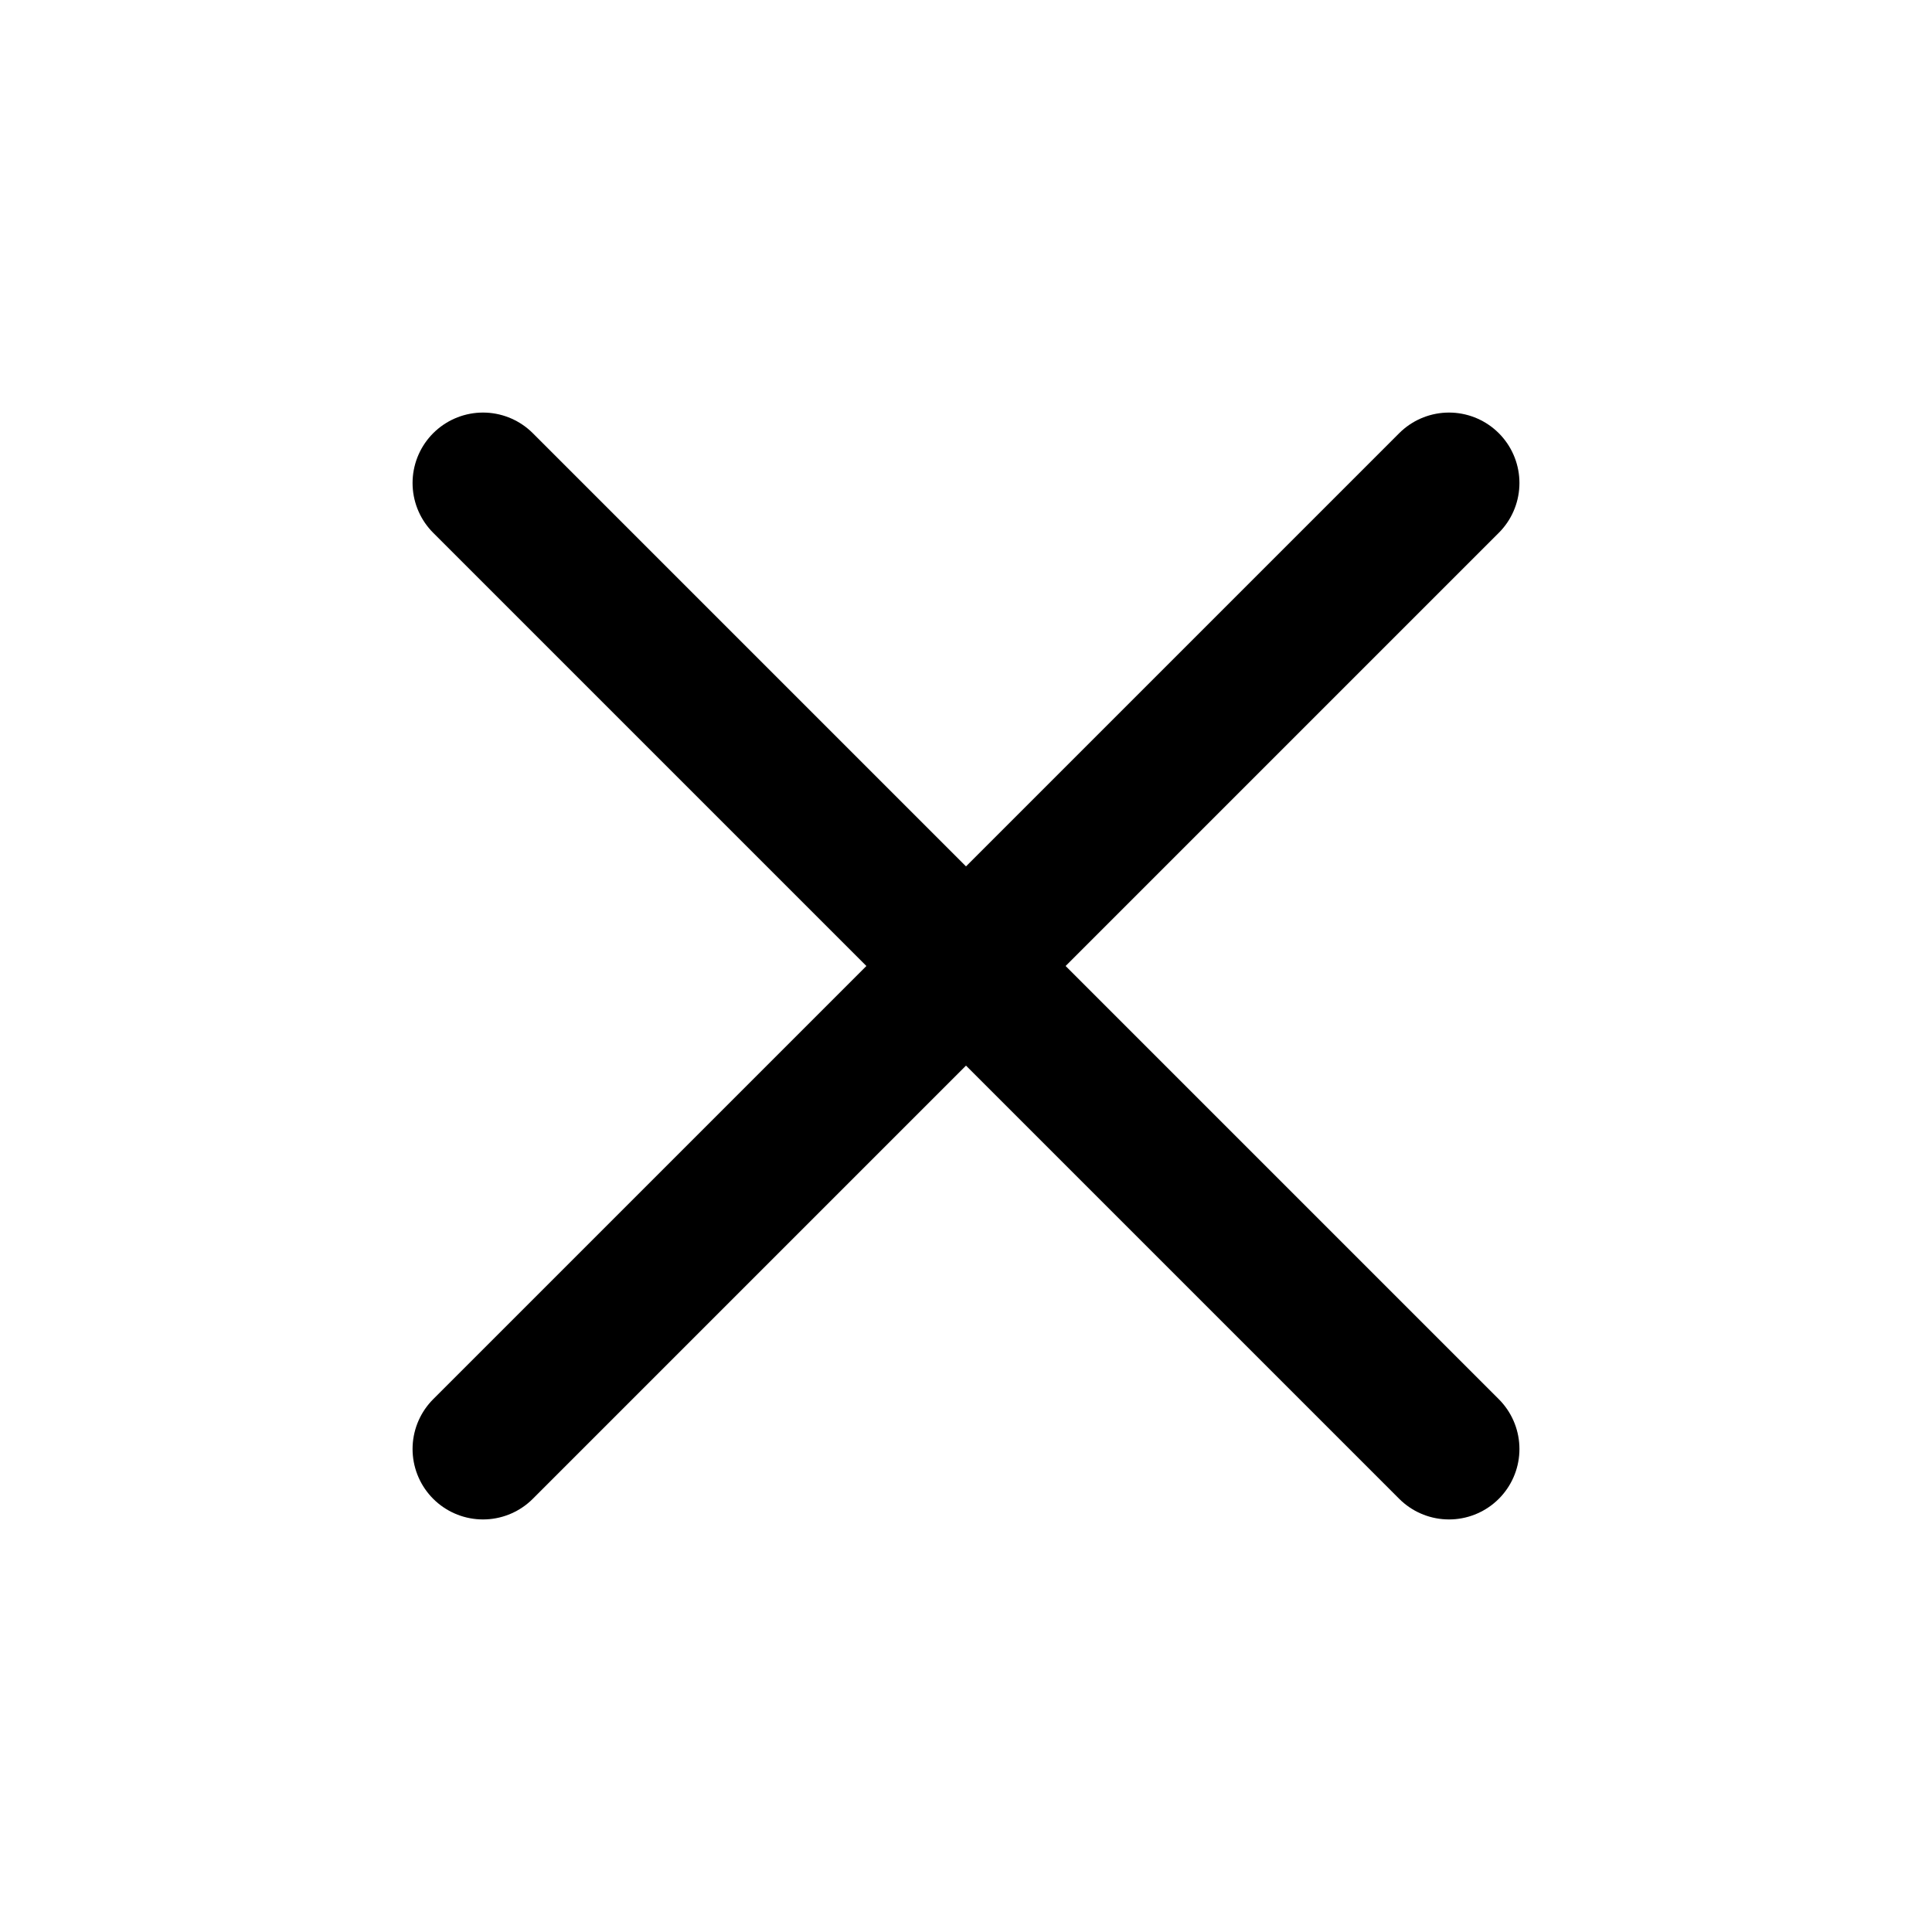
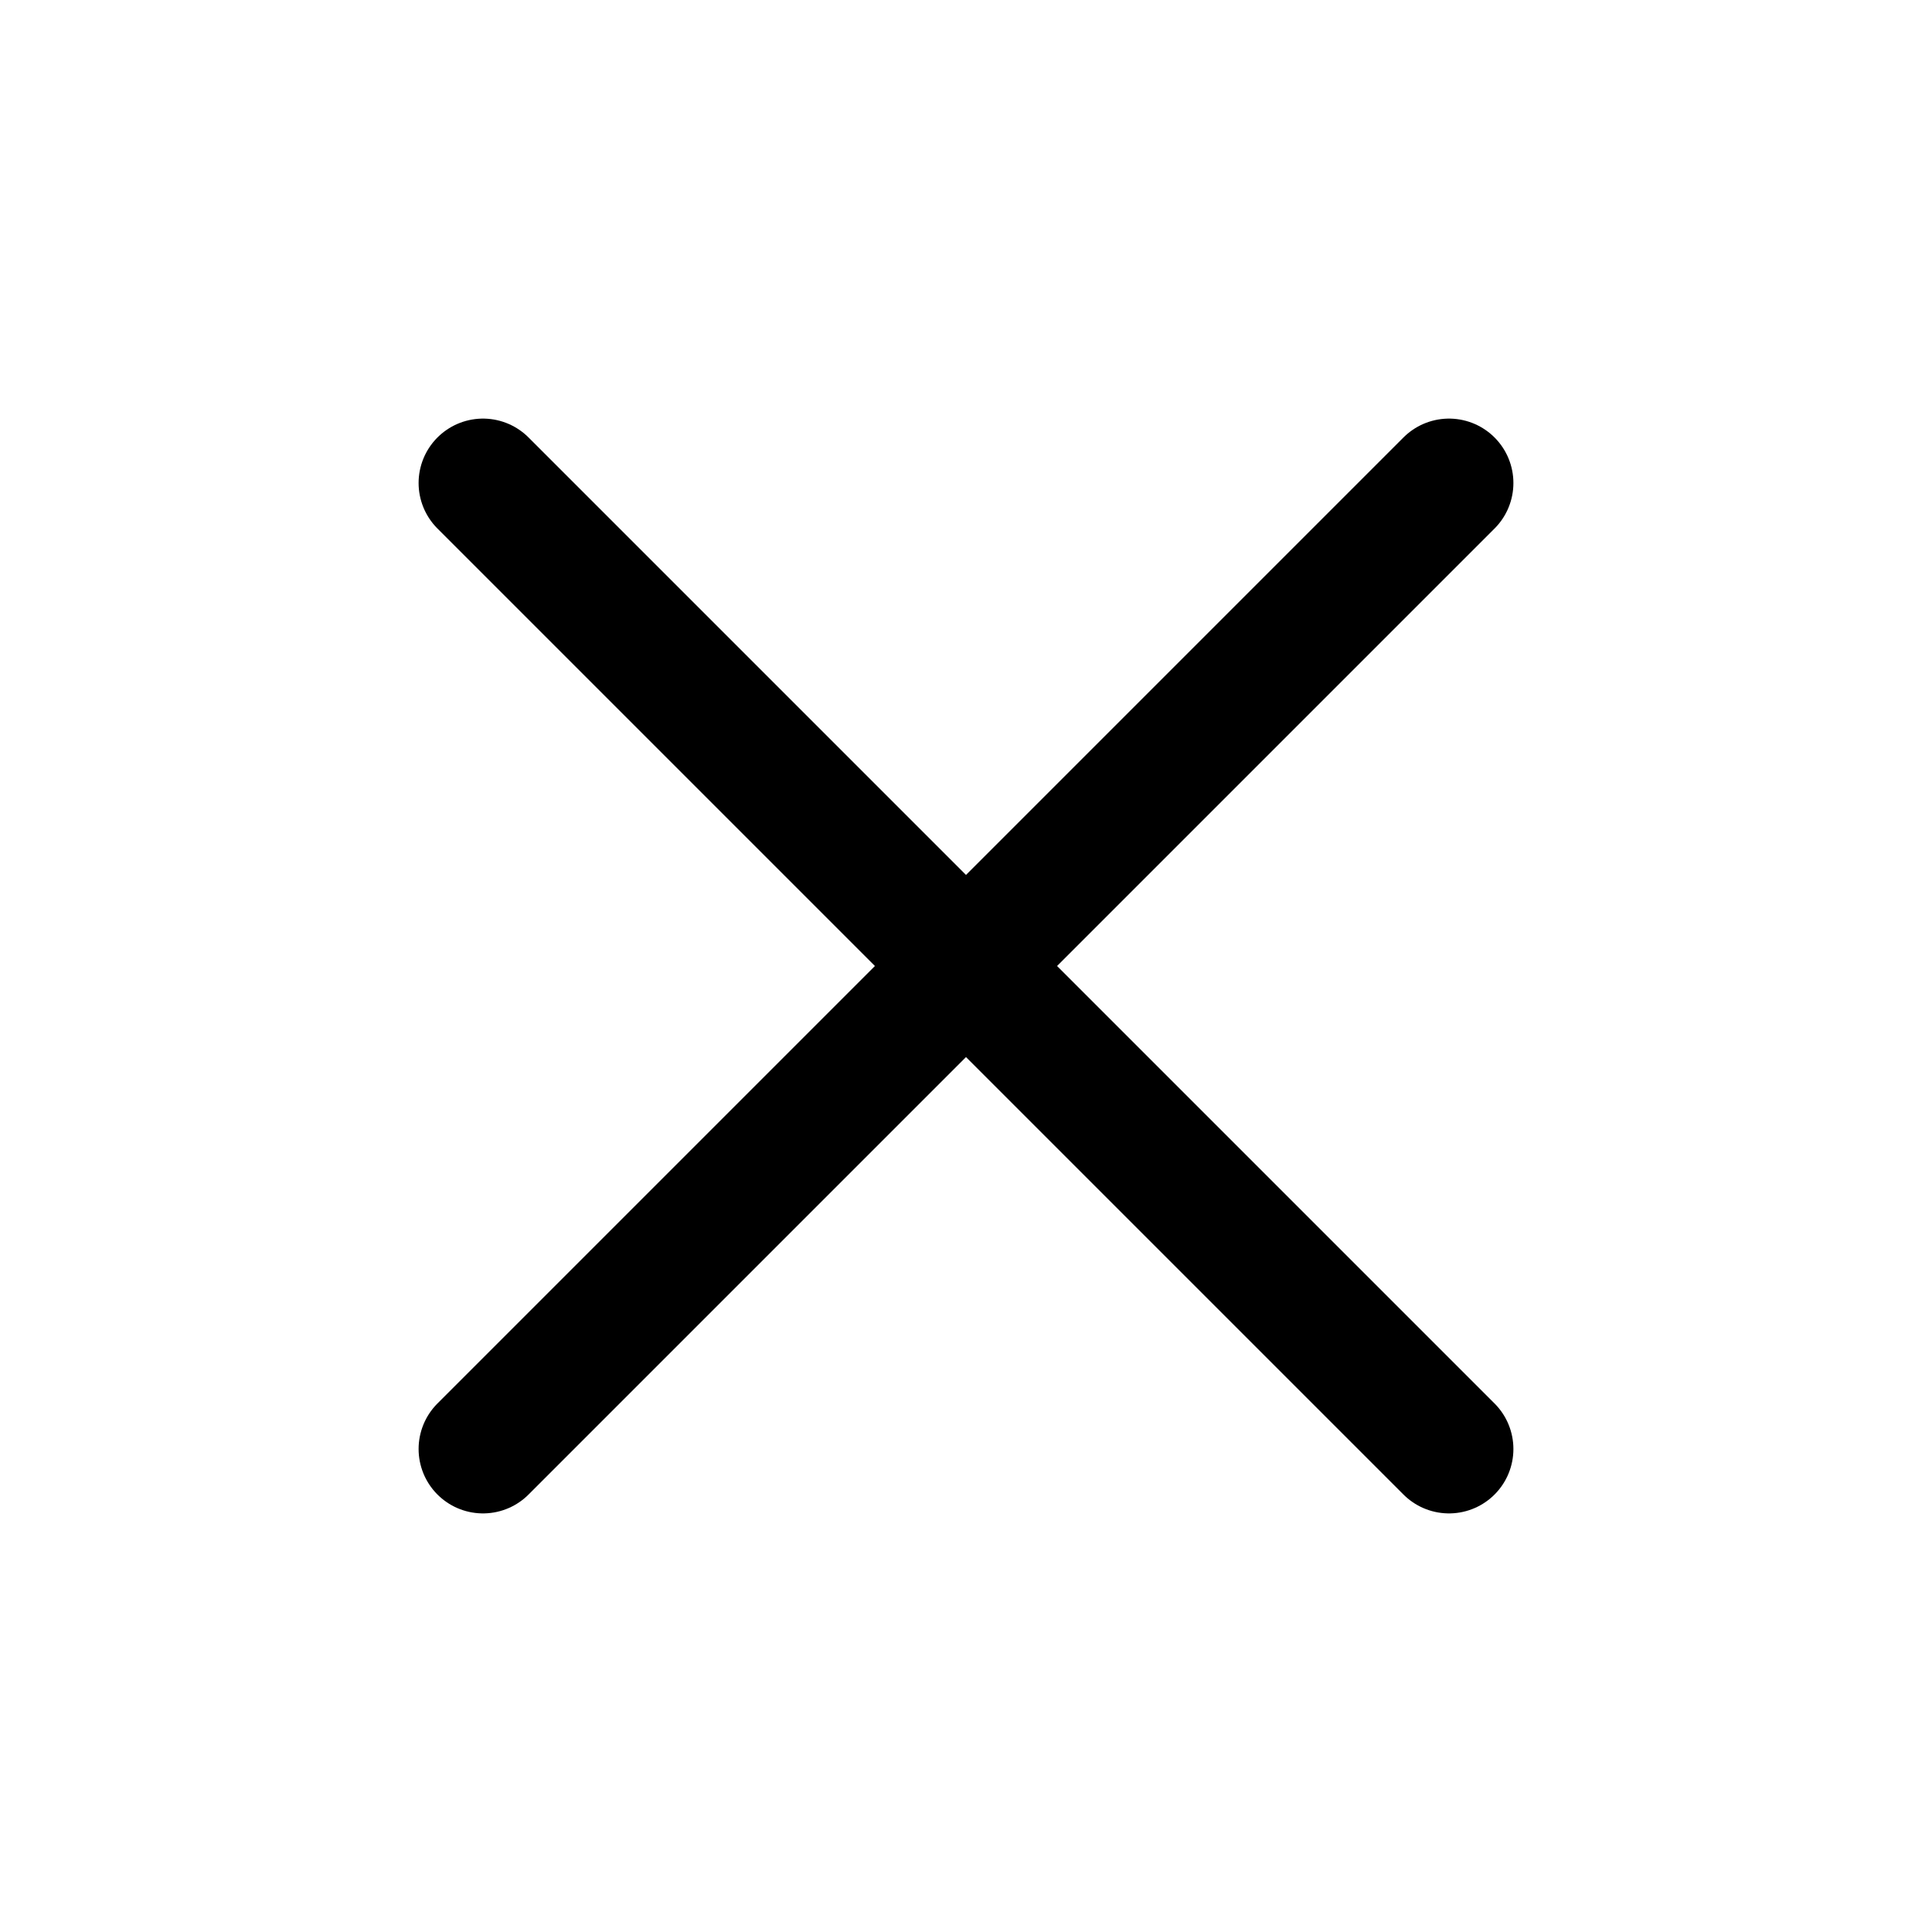
- <svg xmlns="http://www.w3.org/2000/svg" width="24" height="24" viewBox="0 0 24 24" fill="none" stroke="currentColor" stroke-width="1.75" stroke-linecap="round" stroke-linejoin="round">
+ <svg xmlns="http://www.w3.org/2000/svg" width="24" height="24" viewBox="0 0 24 24" fill="none" stroke="currentColor" stroke-width="1.6" stroke-linecap="round" stroke-linejoin="round">
  <path d="M6 6l12 12M18 6L6 18" />
</svg>
